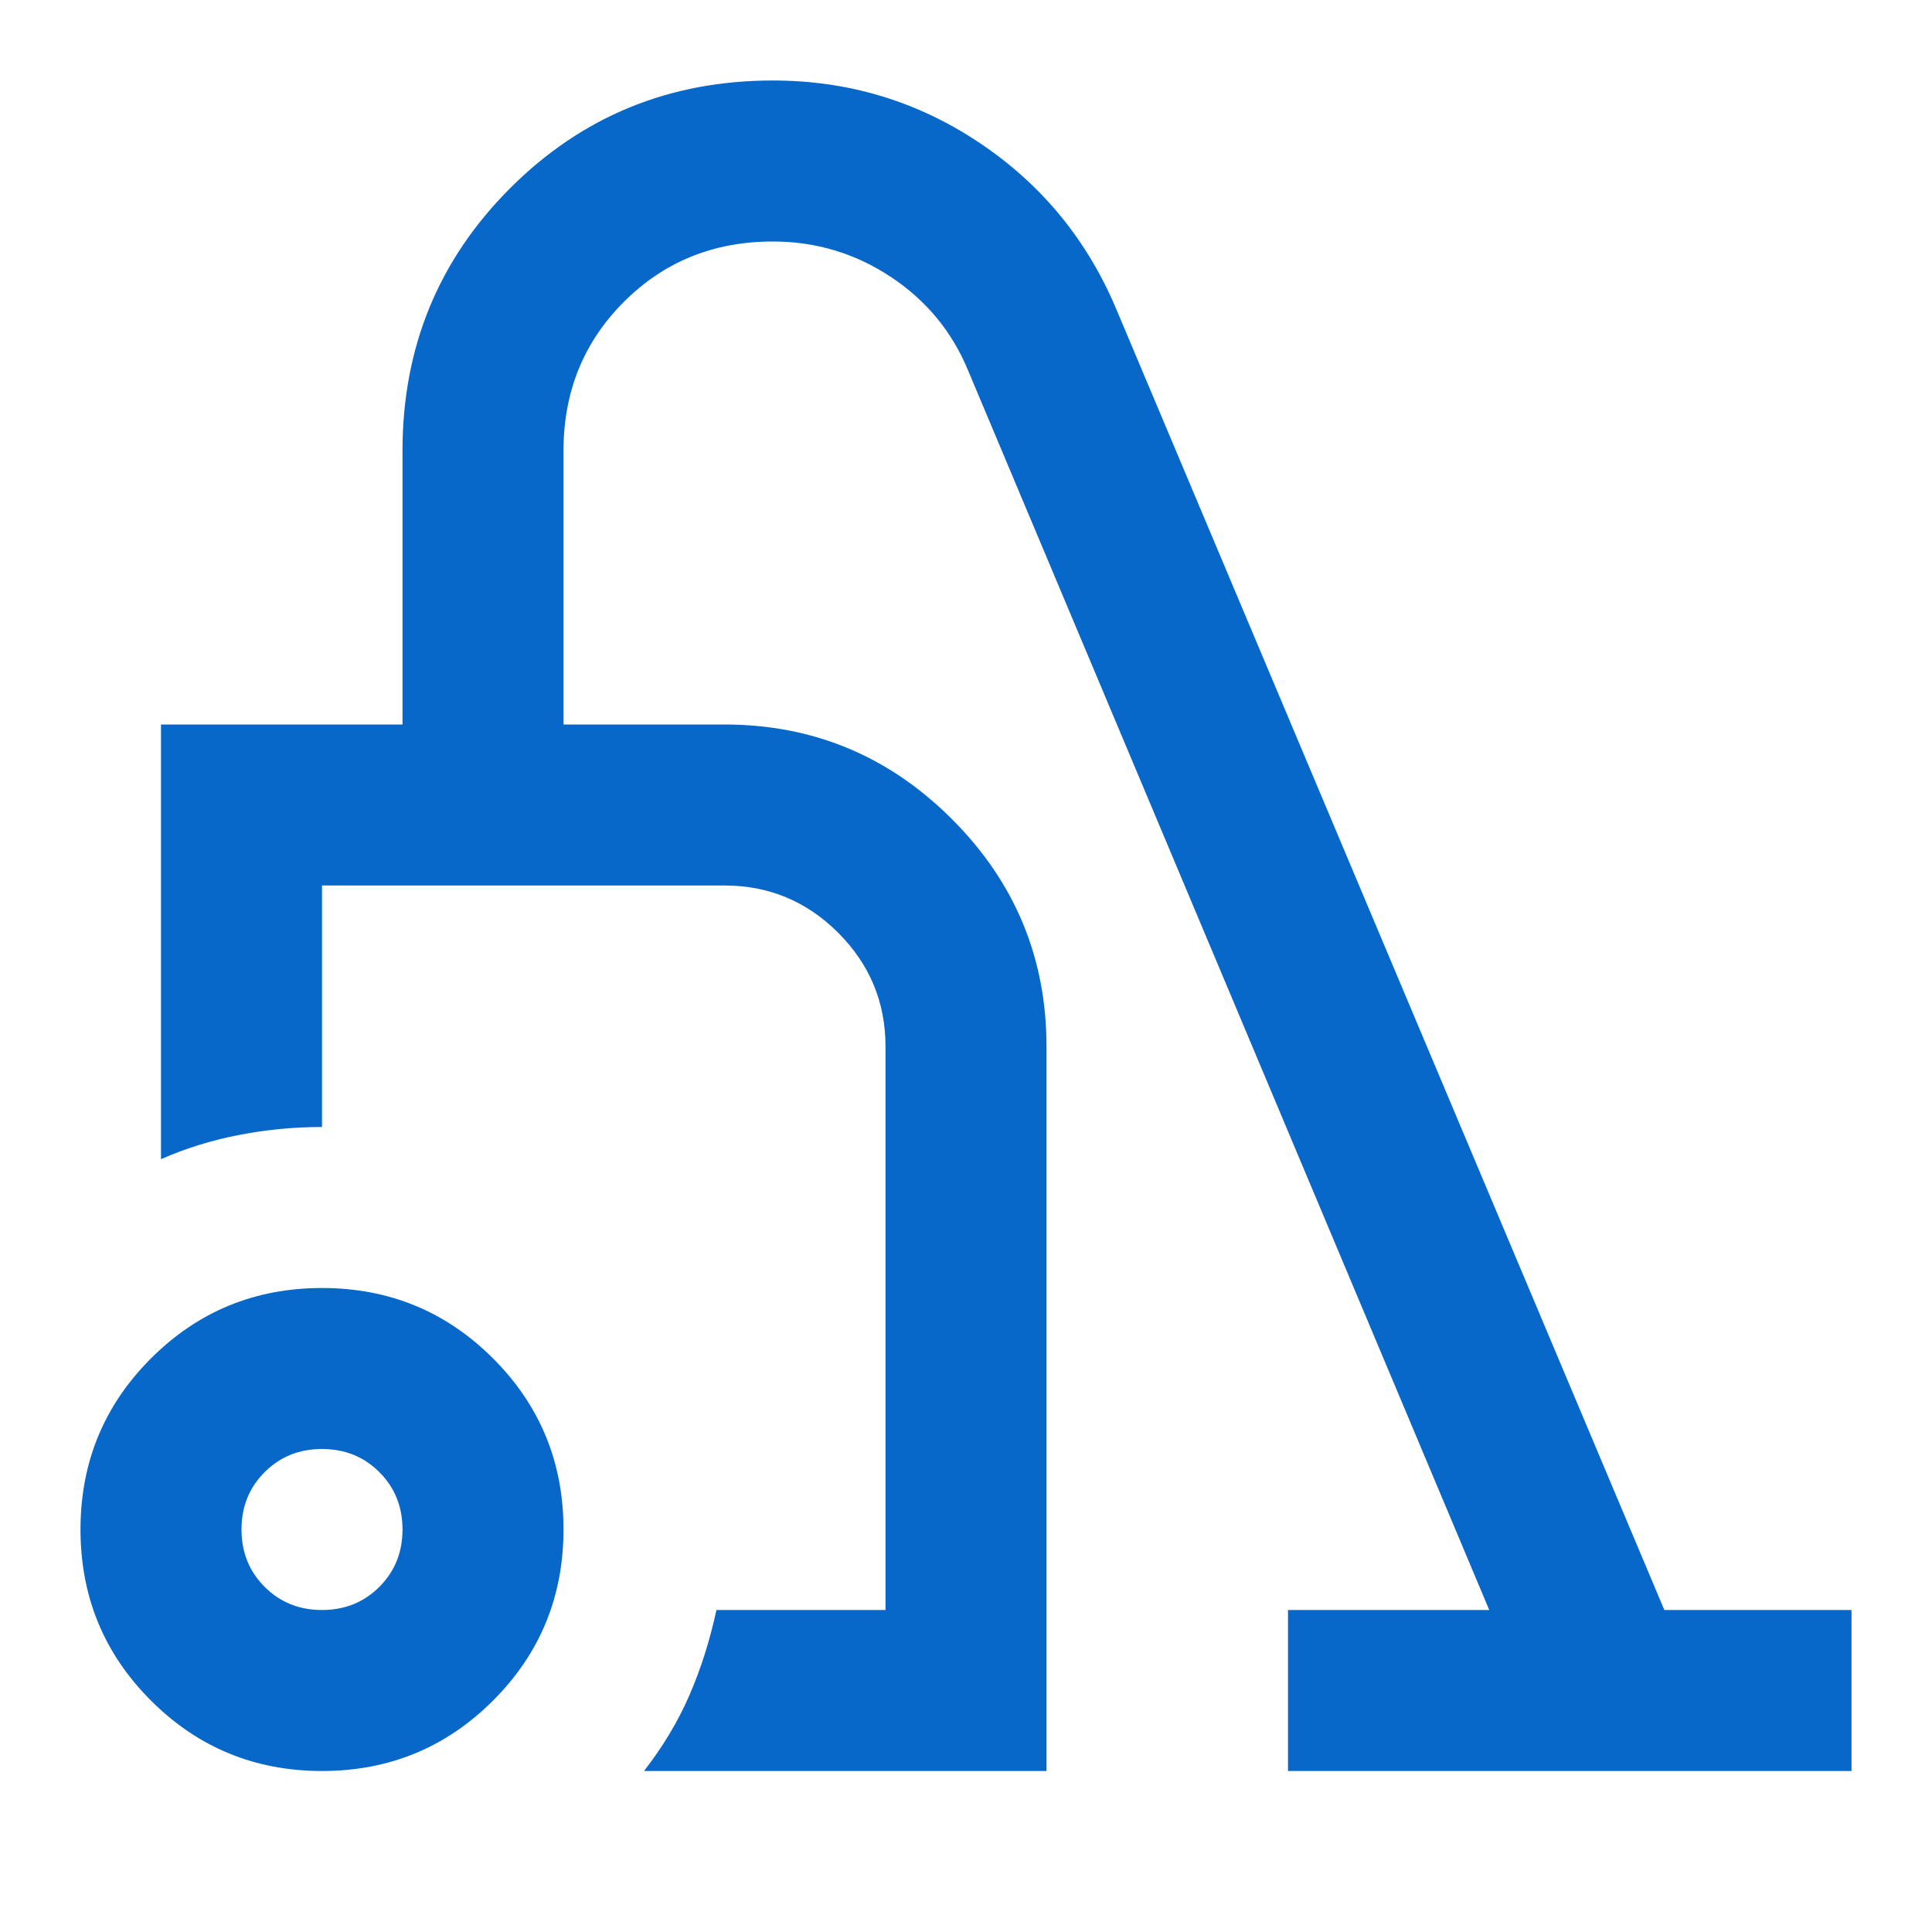
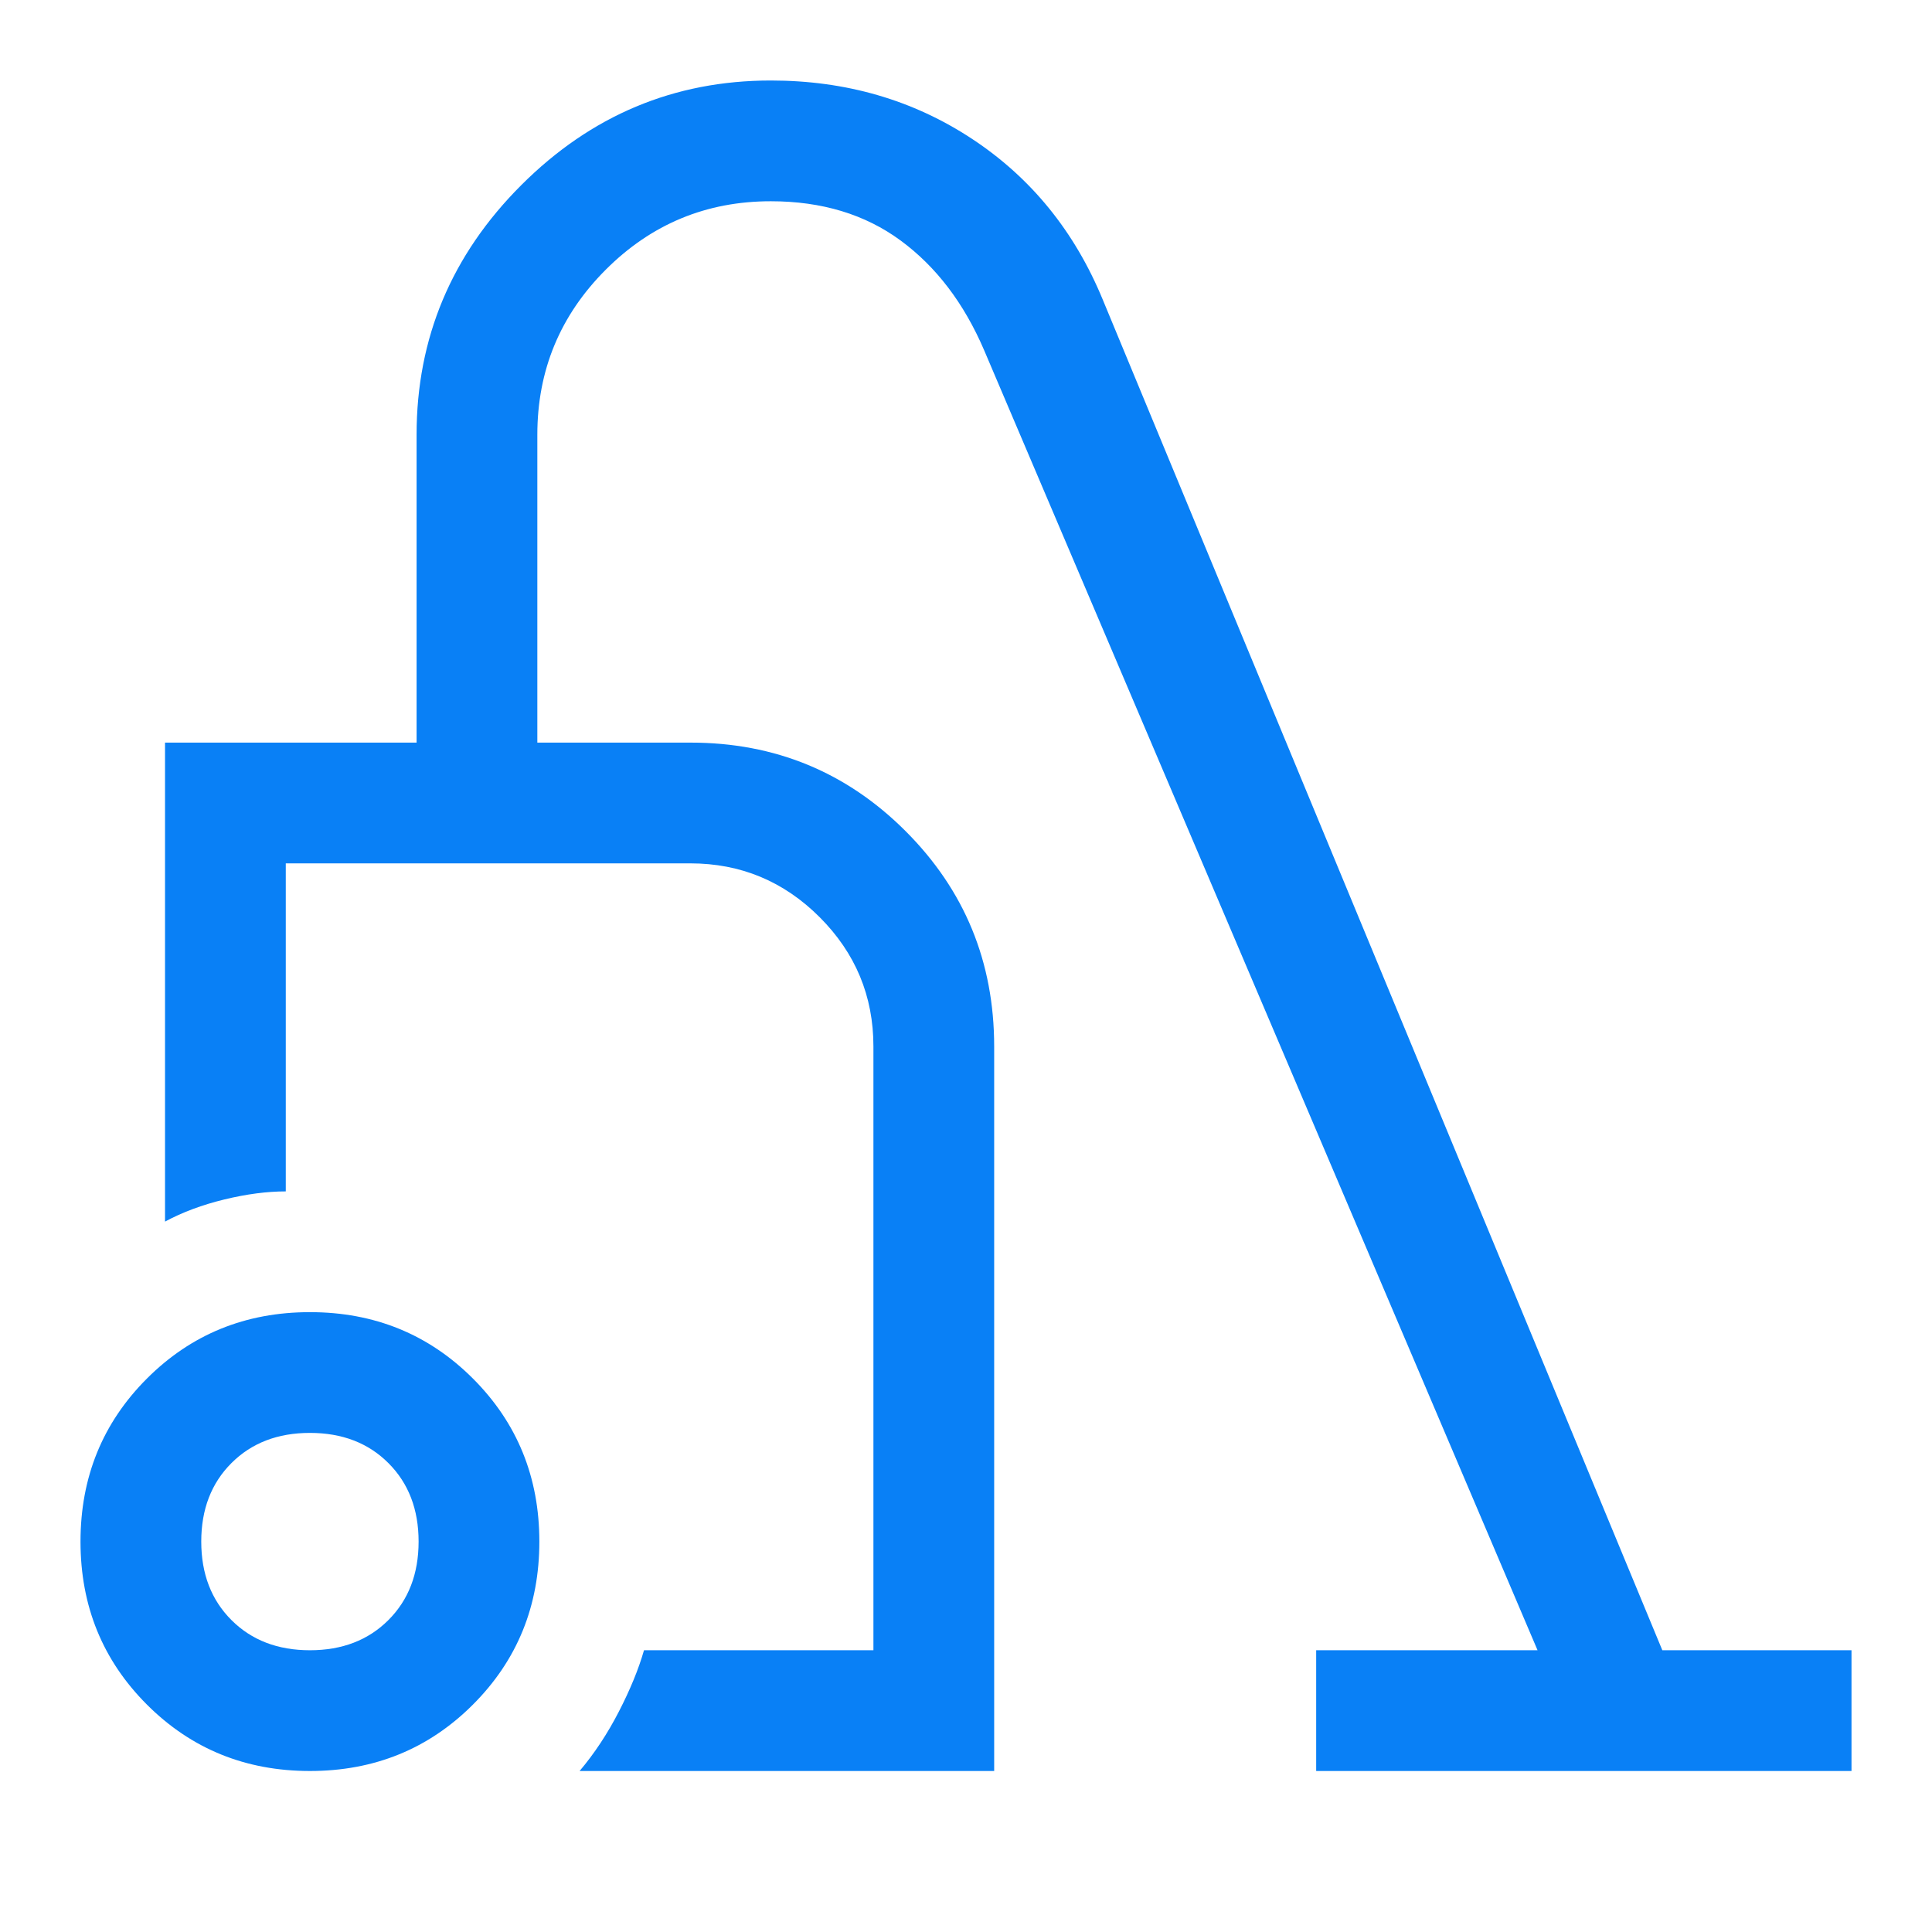
- <svg xmlns="http://www.w3.org/2000/svg" height="24px" viewBox="0 -960 960 960" width="24px" fill="#0768c9">
-   <path d="M160-80q-50 0-85-35t-35-85q0-50 35-85t85-35q50 0 85 35t35 85q0 50-35 85t-85 35Zm0-80q17 0 28.5-11.5T200-200q0-17-11.5-28.5T160-240q-17 0-28.5 11.5T120-200q0 17 11.5 28.5T160-160Zm160 80q14-18 22.5-37.5T356-160h84v-280q0-33-23.5-56.5T360-520H160v120q-21 0-41.5 4T80-384v-216h120v-136q0-77 53.5-130.5T384-920q56 0 102 30.5t68 81.5l273 648h93v80H640v-80h100L481-776q-12-29-38.5-46.5T384-840q-44 0-74 30t-30 74v136h80q66 0 113 47t47 113v360H320Zm-20-260Z" />
+ <svg xmlns="http://www.w3.org/2000/svg" height="48px" viewBox="0 -960 960 960" width="48px" fill="#0980f6">
+   <path d="M73-113q-33-33-33-81t33-81q33-33 81-33t81 33q33 33 33 81t-33 81q-33 33-81 33t-81-33Zm120-42q15-15 15-39t-15-39q-15-15-39-15t-39 15q-15 15-15 39t15 39q15 15 39 15t39-15Zm95 75q11-13 19.5-29.5T320-140h114v-300q0-37.54-26.73-64.27Q380.54-531 343-531H142v163q-14 0-30.5 4T82-353v-238h125v-153q0-72 52-124t124-52q56 0 100 29t65 80l278 671h94v60H654v-60h110L489-786q-15-35-41.5-54.5T383-860q-48 0-82 34t-34 82v153h76.16Q406-591 450-547t44 107v360H288Zm0-256Z" />
</svg>
